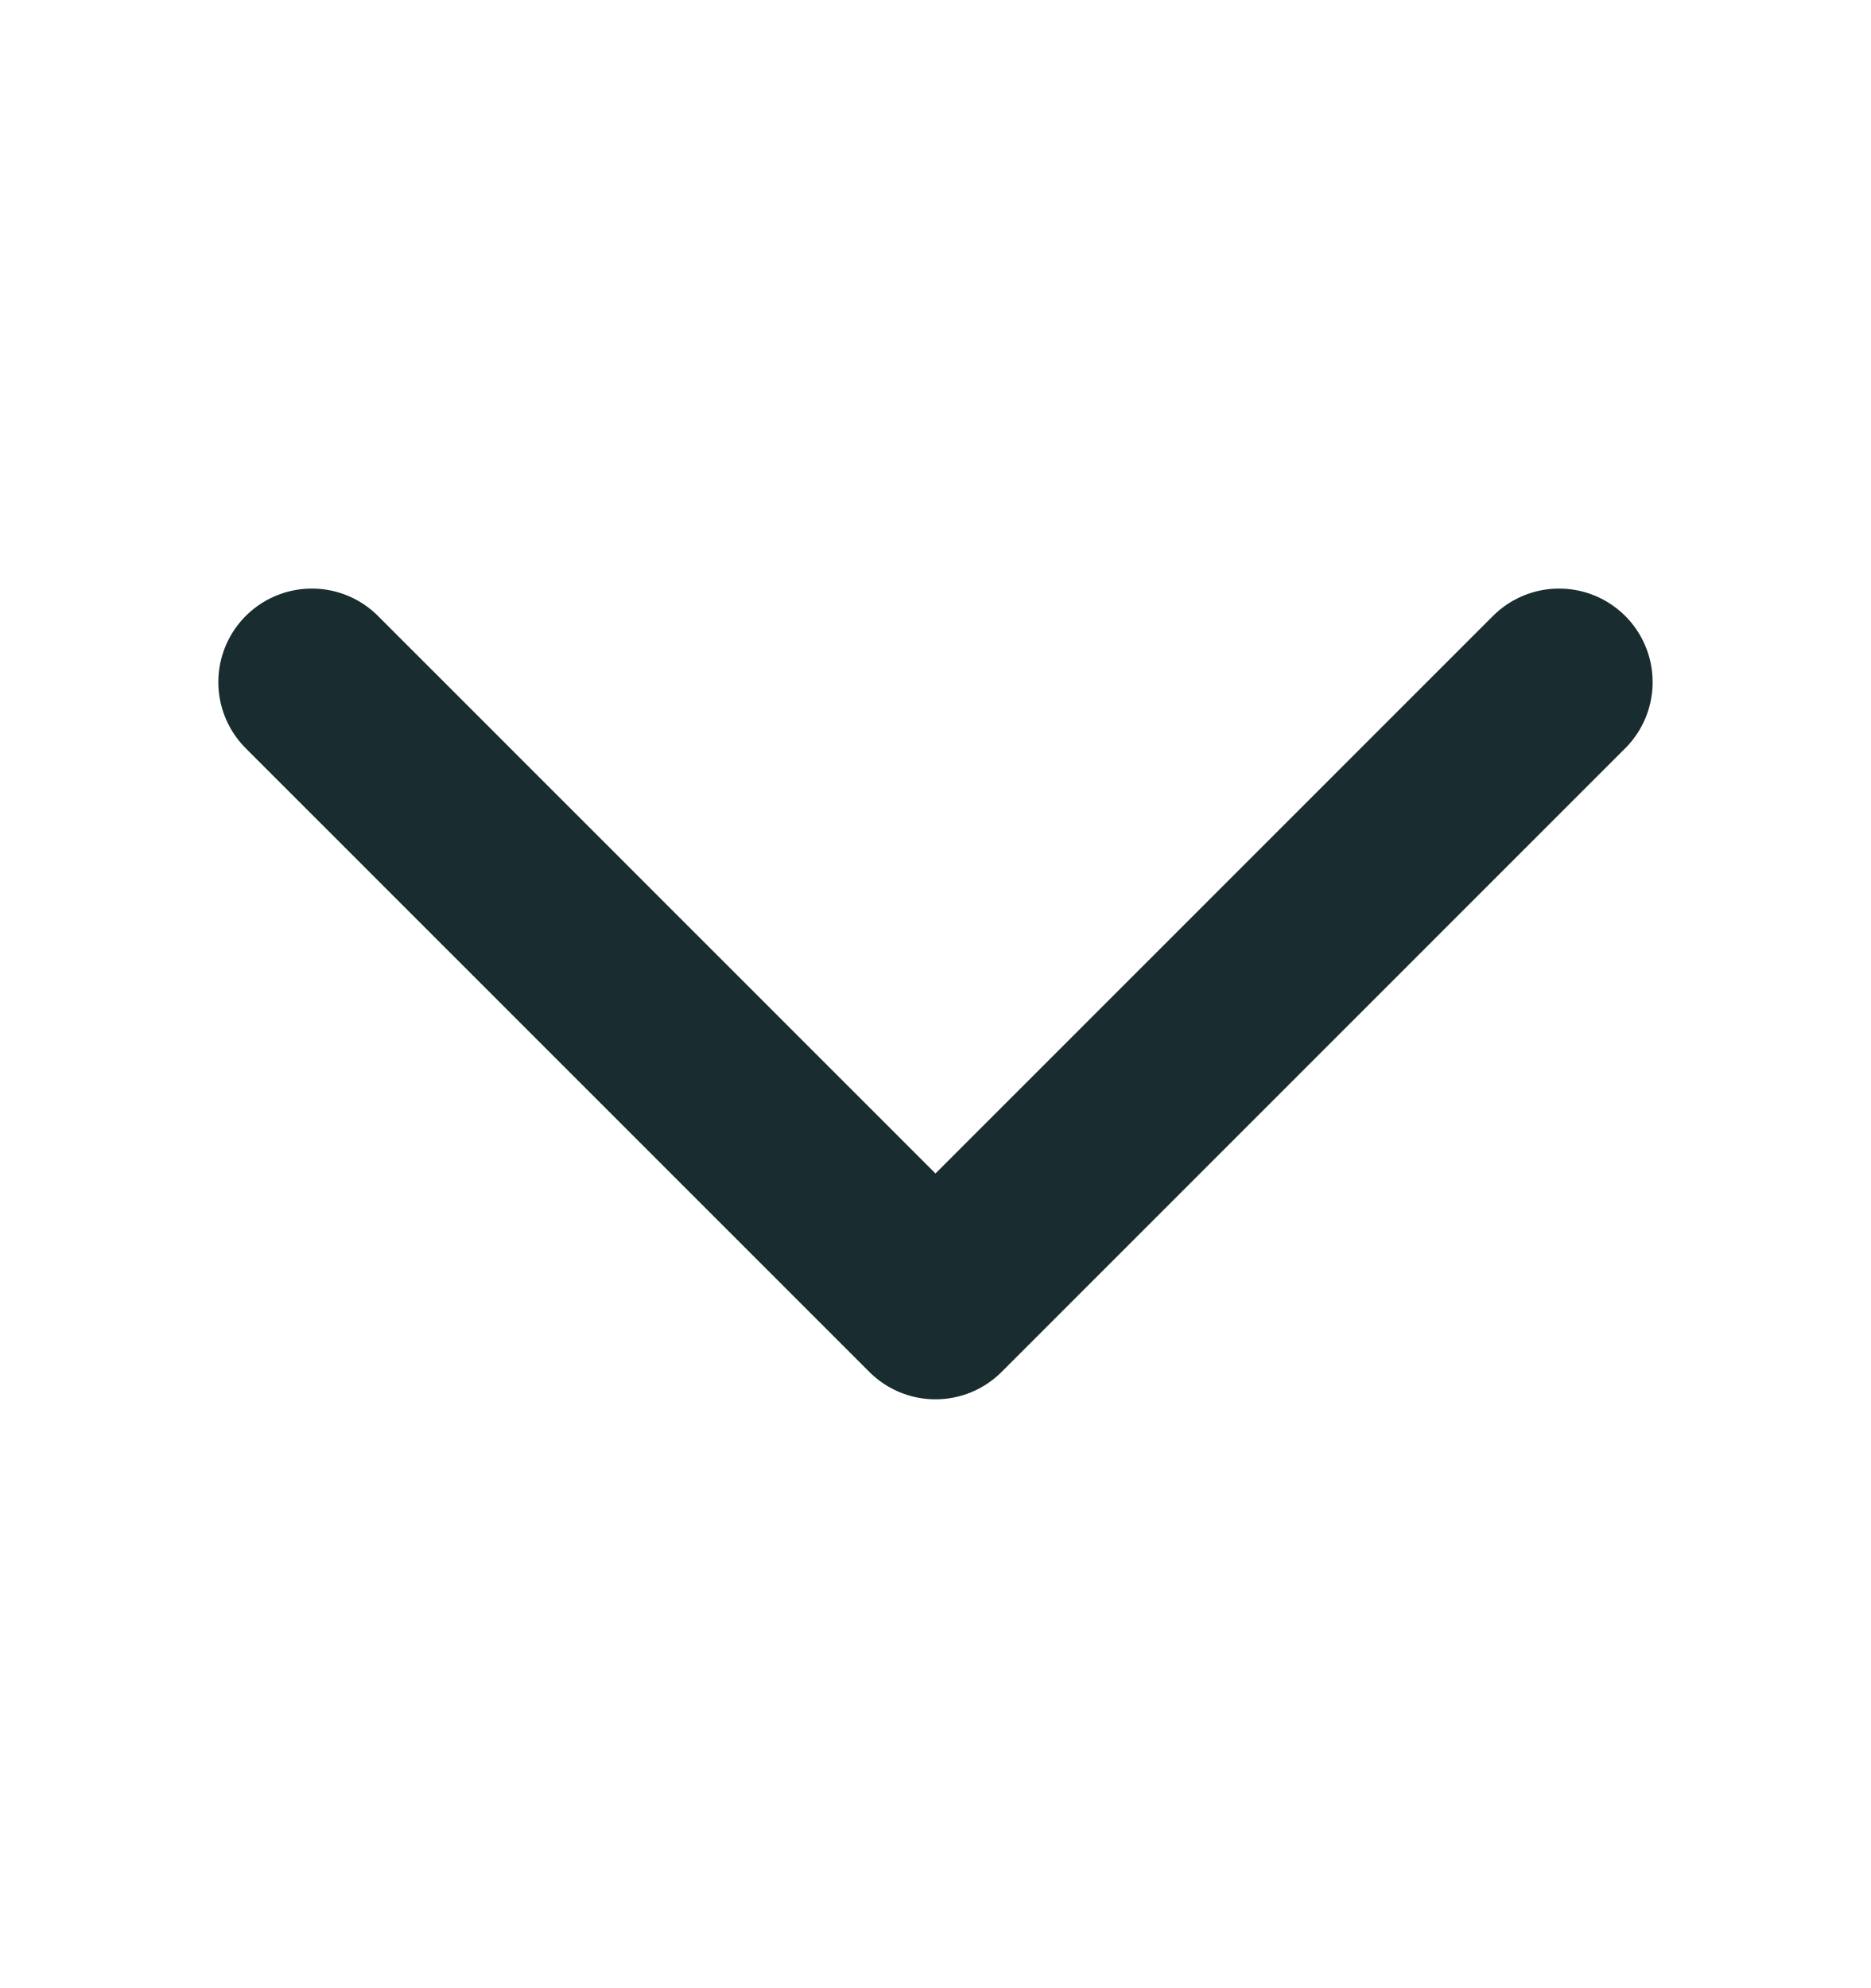
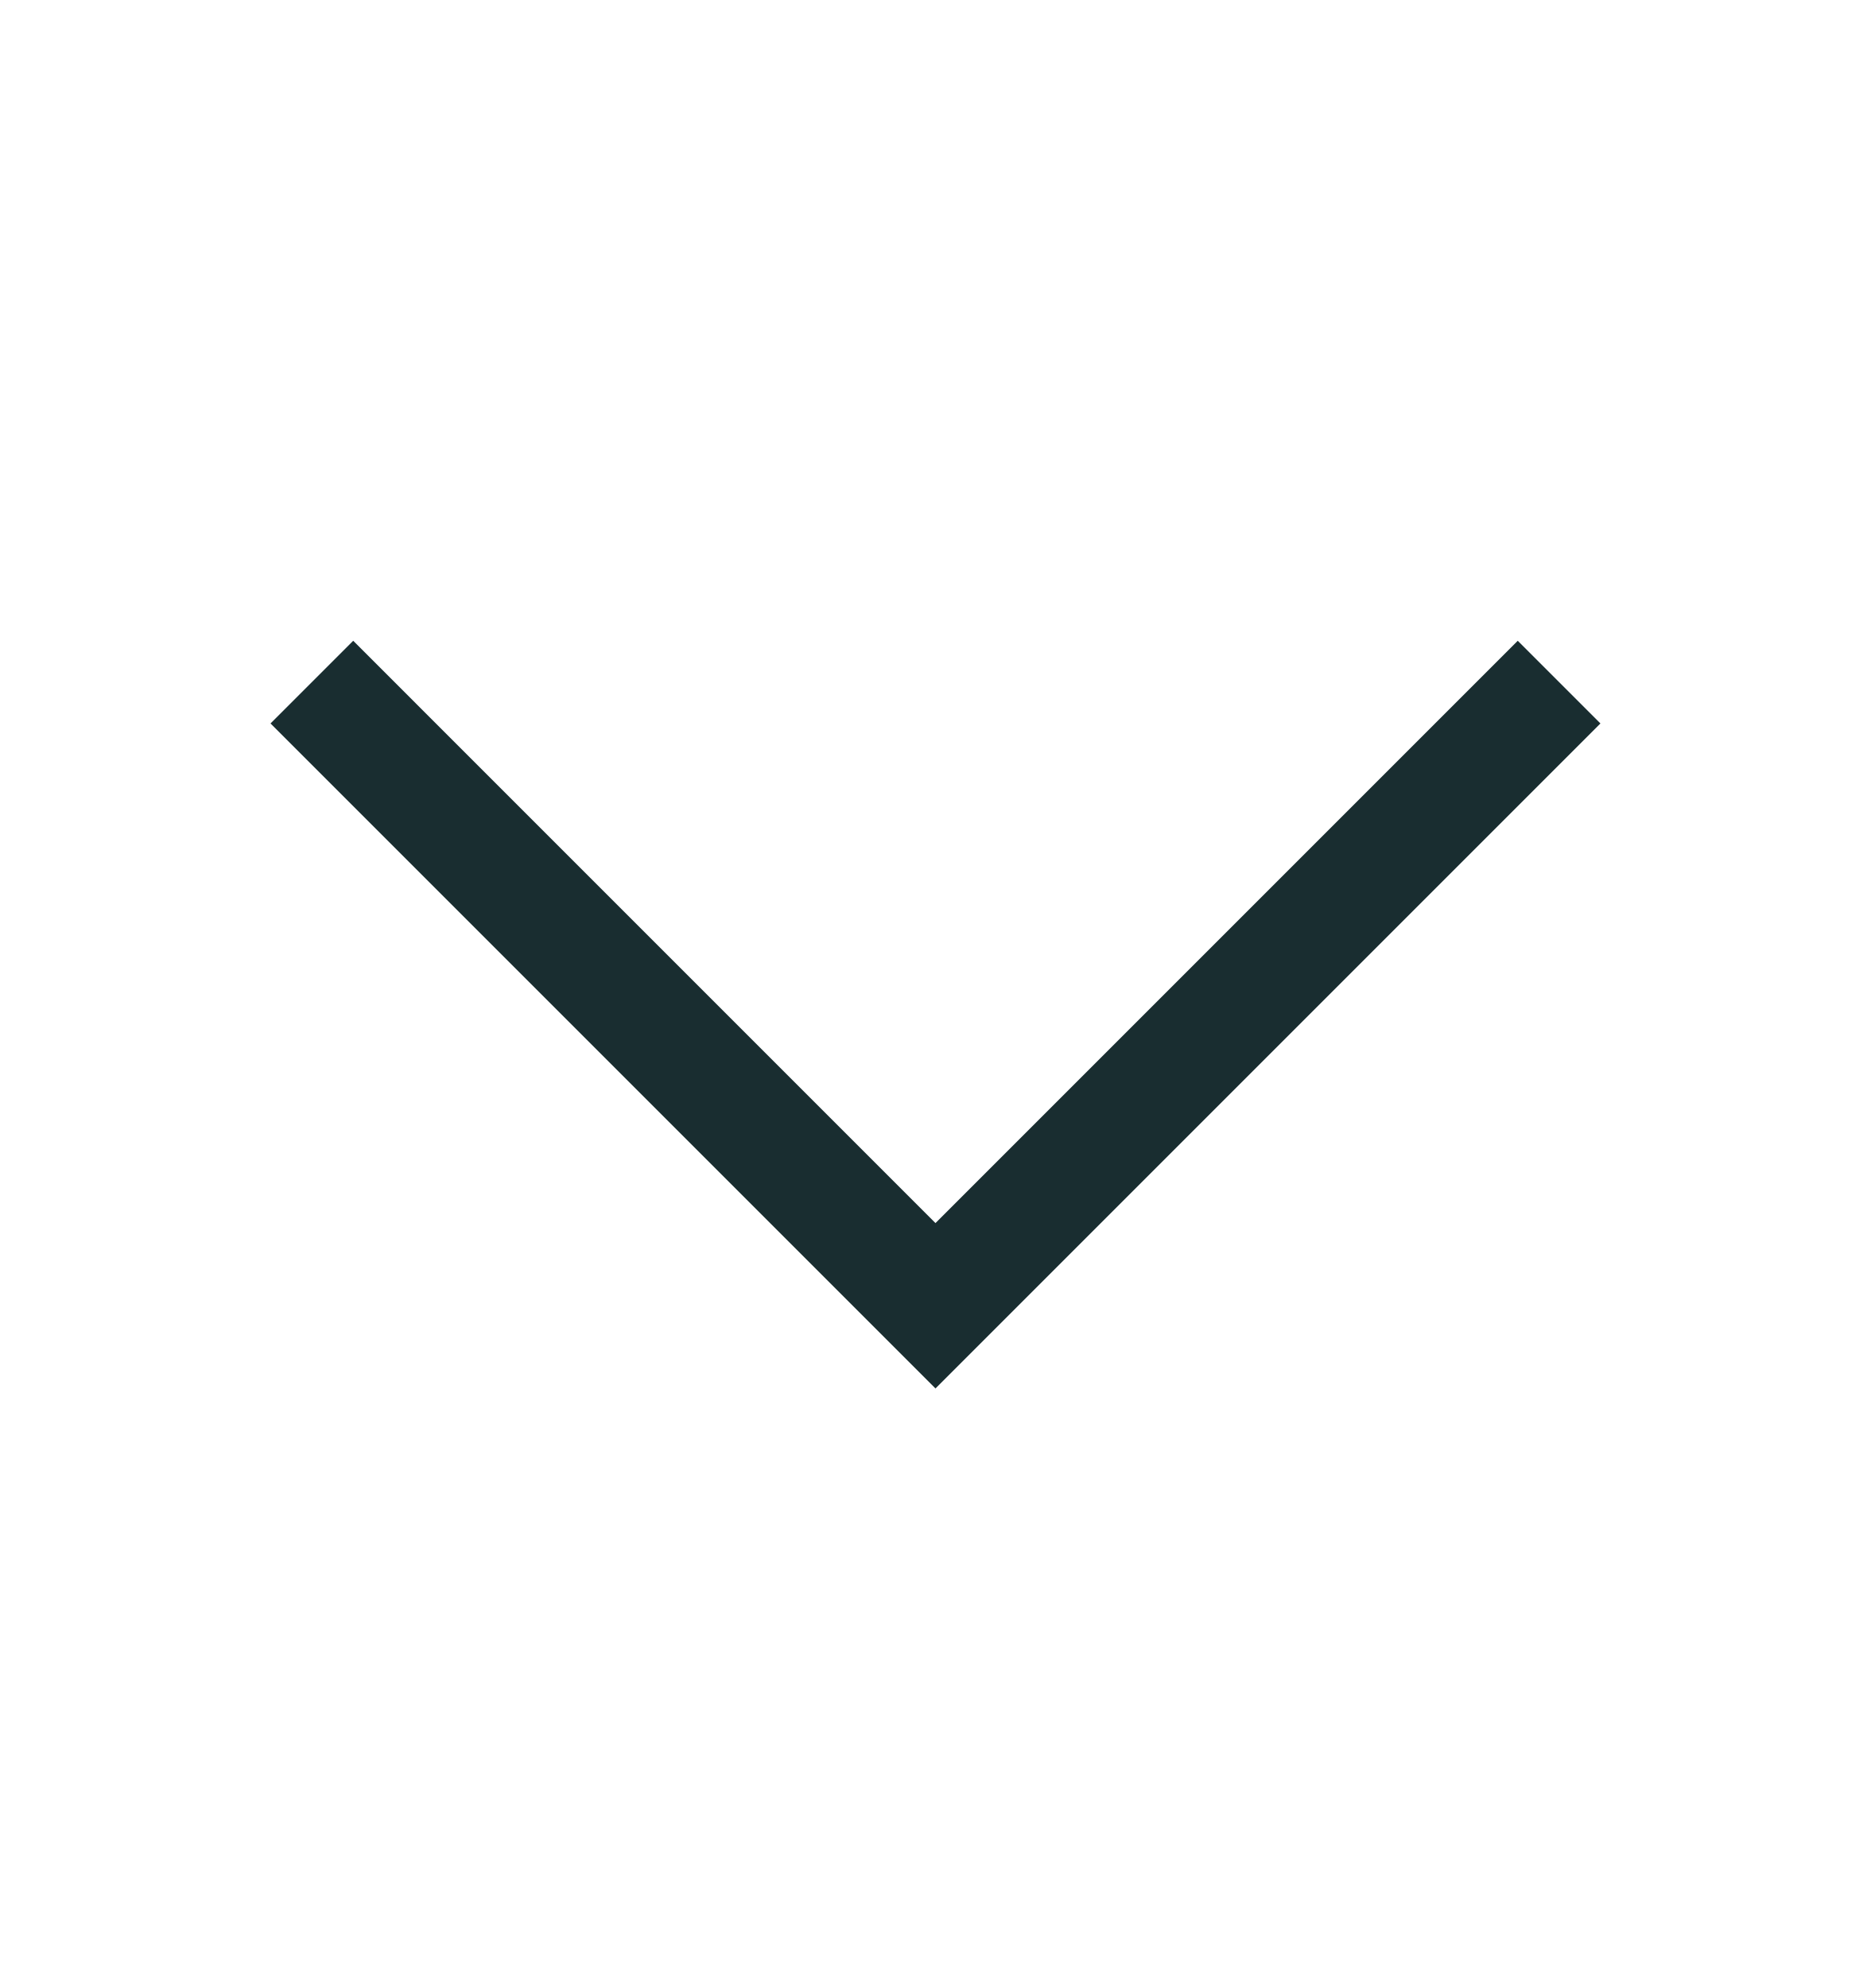
<svg xmlns="http://www.w3.org/2000/svg" width="16" height="17" viewBox="0 0 16 17" fill="none">
-   <path d="M13.333 5.833L8 11.166L2.667 5.833" stroke="#192D30" stroke-width="1.6" stroke-linecap="round" stroke-linejoin="round" />
+   <path d="M13.333 5.833L8 11.166L2.667 5.833" stroke="#192D30" strokeWidth="1.6" strokeLinecap="round" strokeLinejoin="round" />
</svg>
